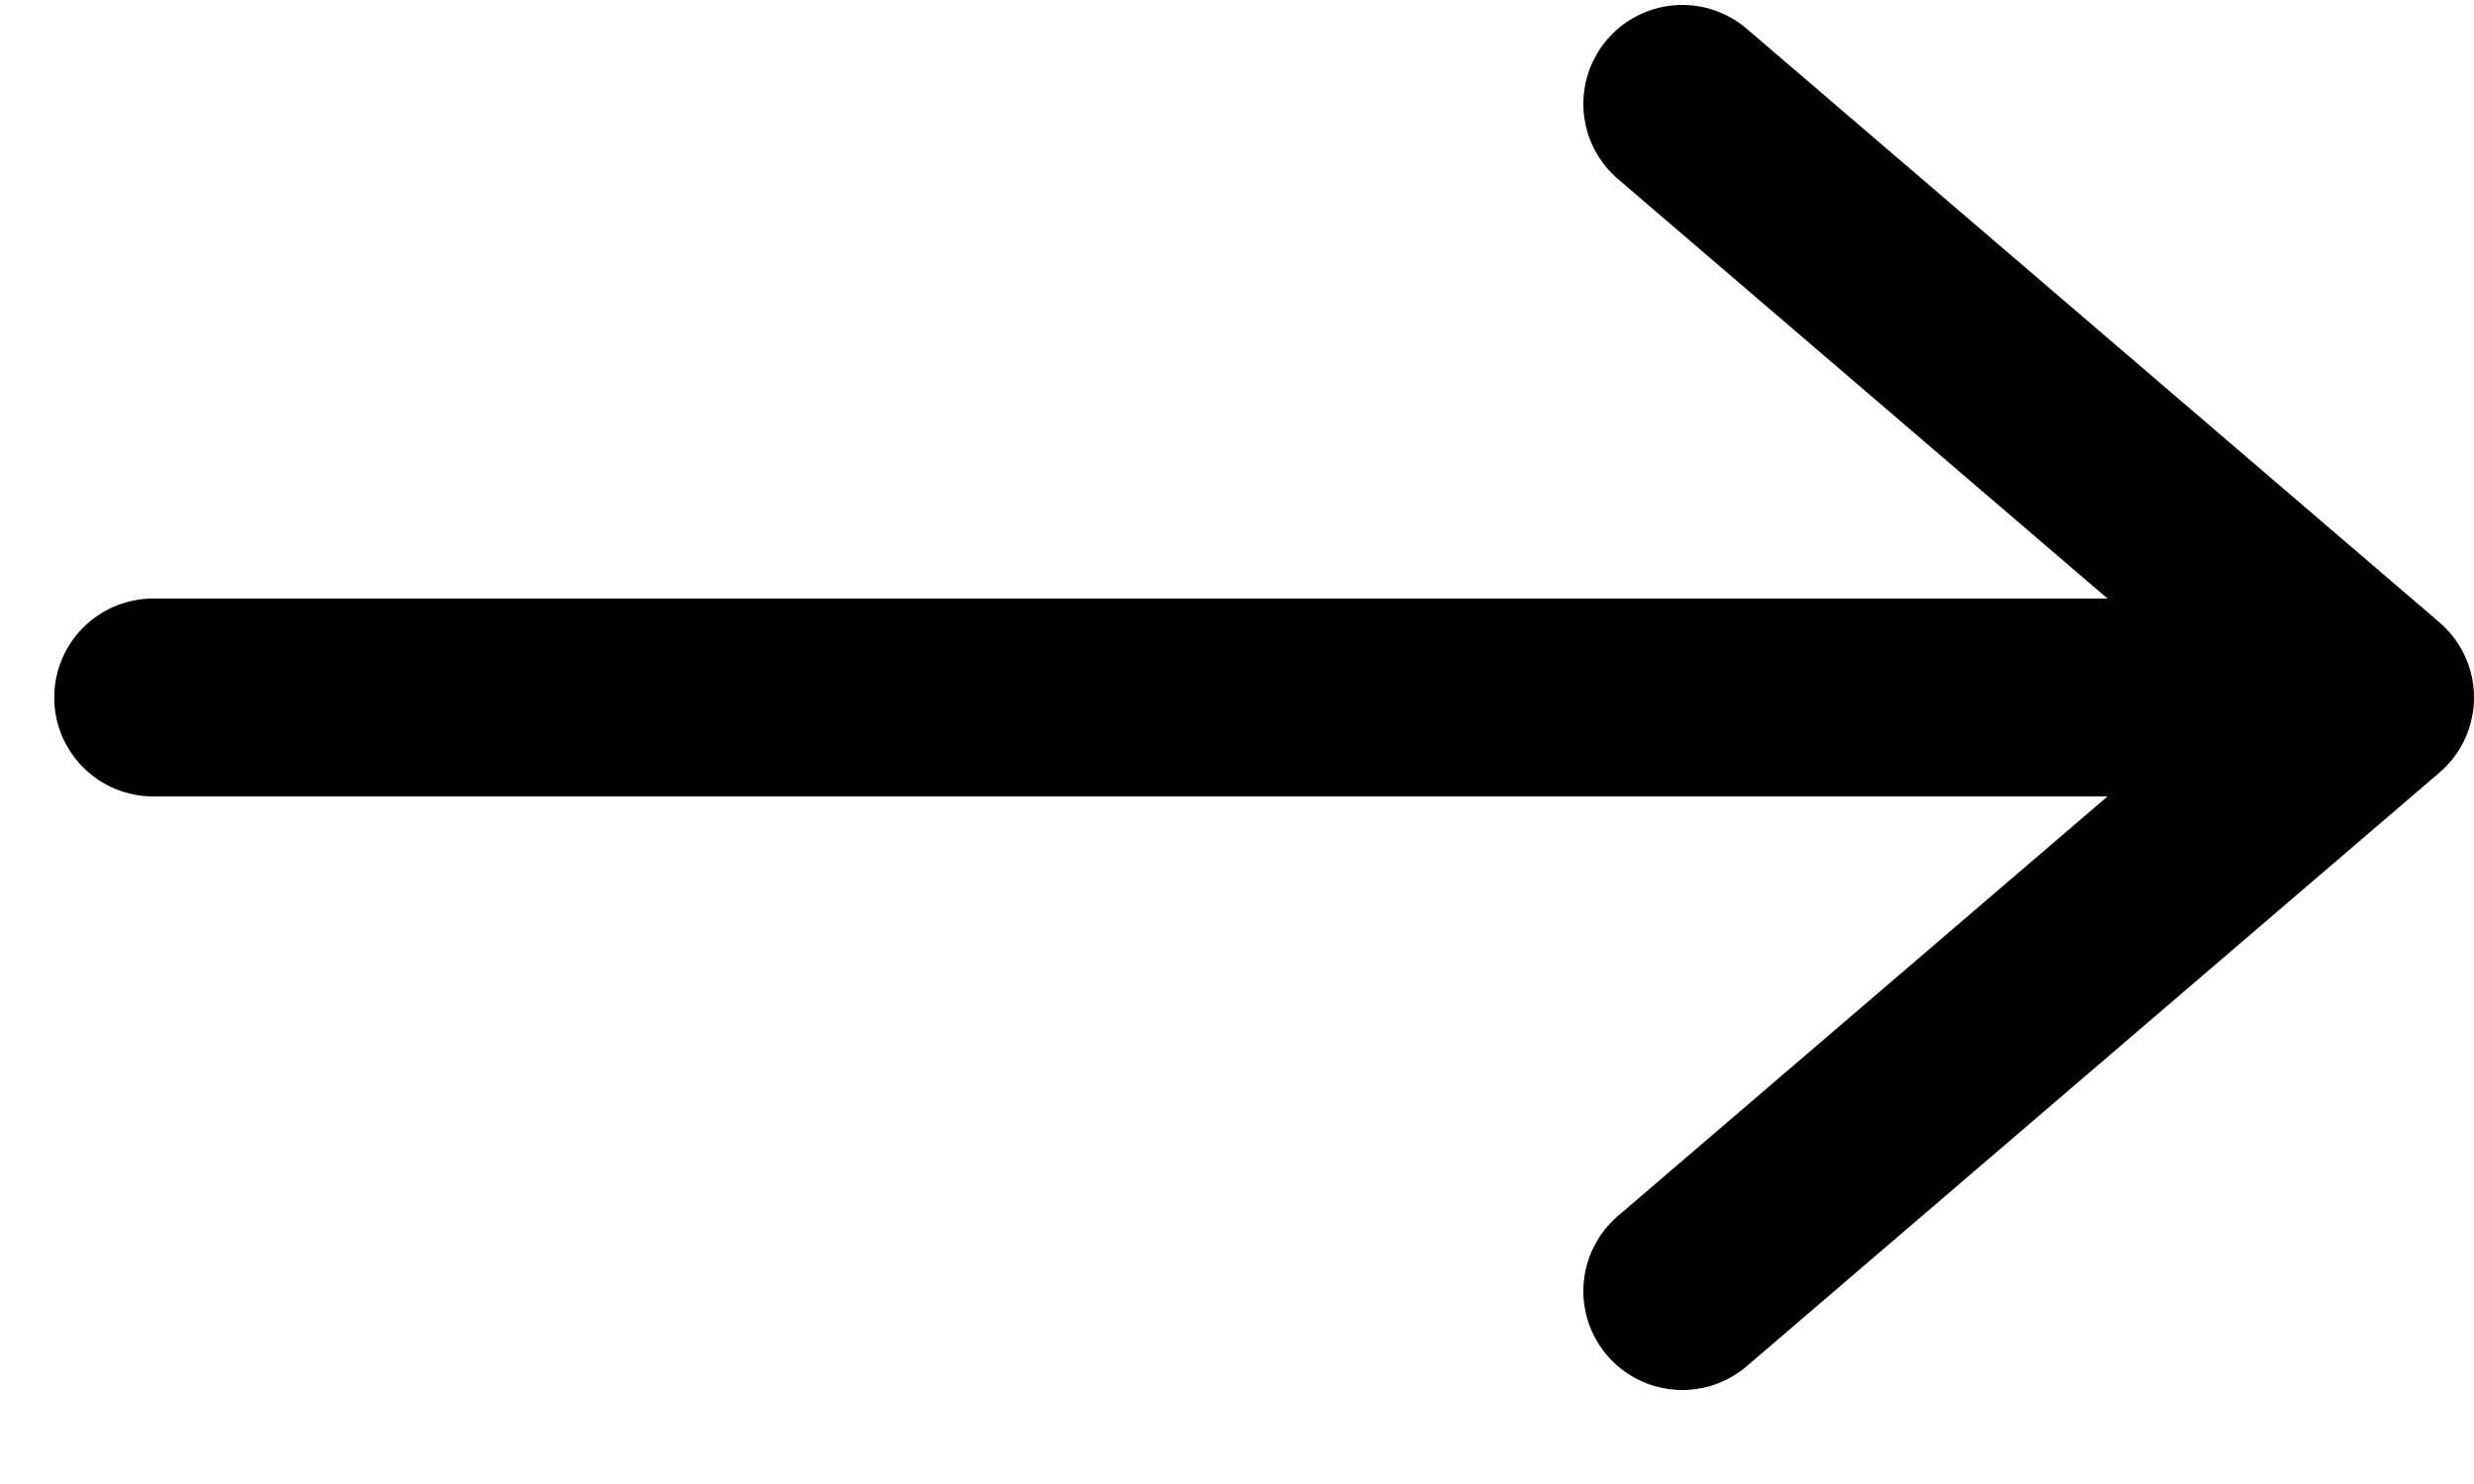
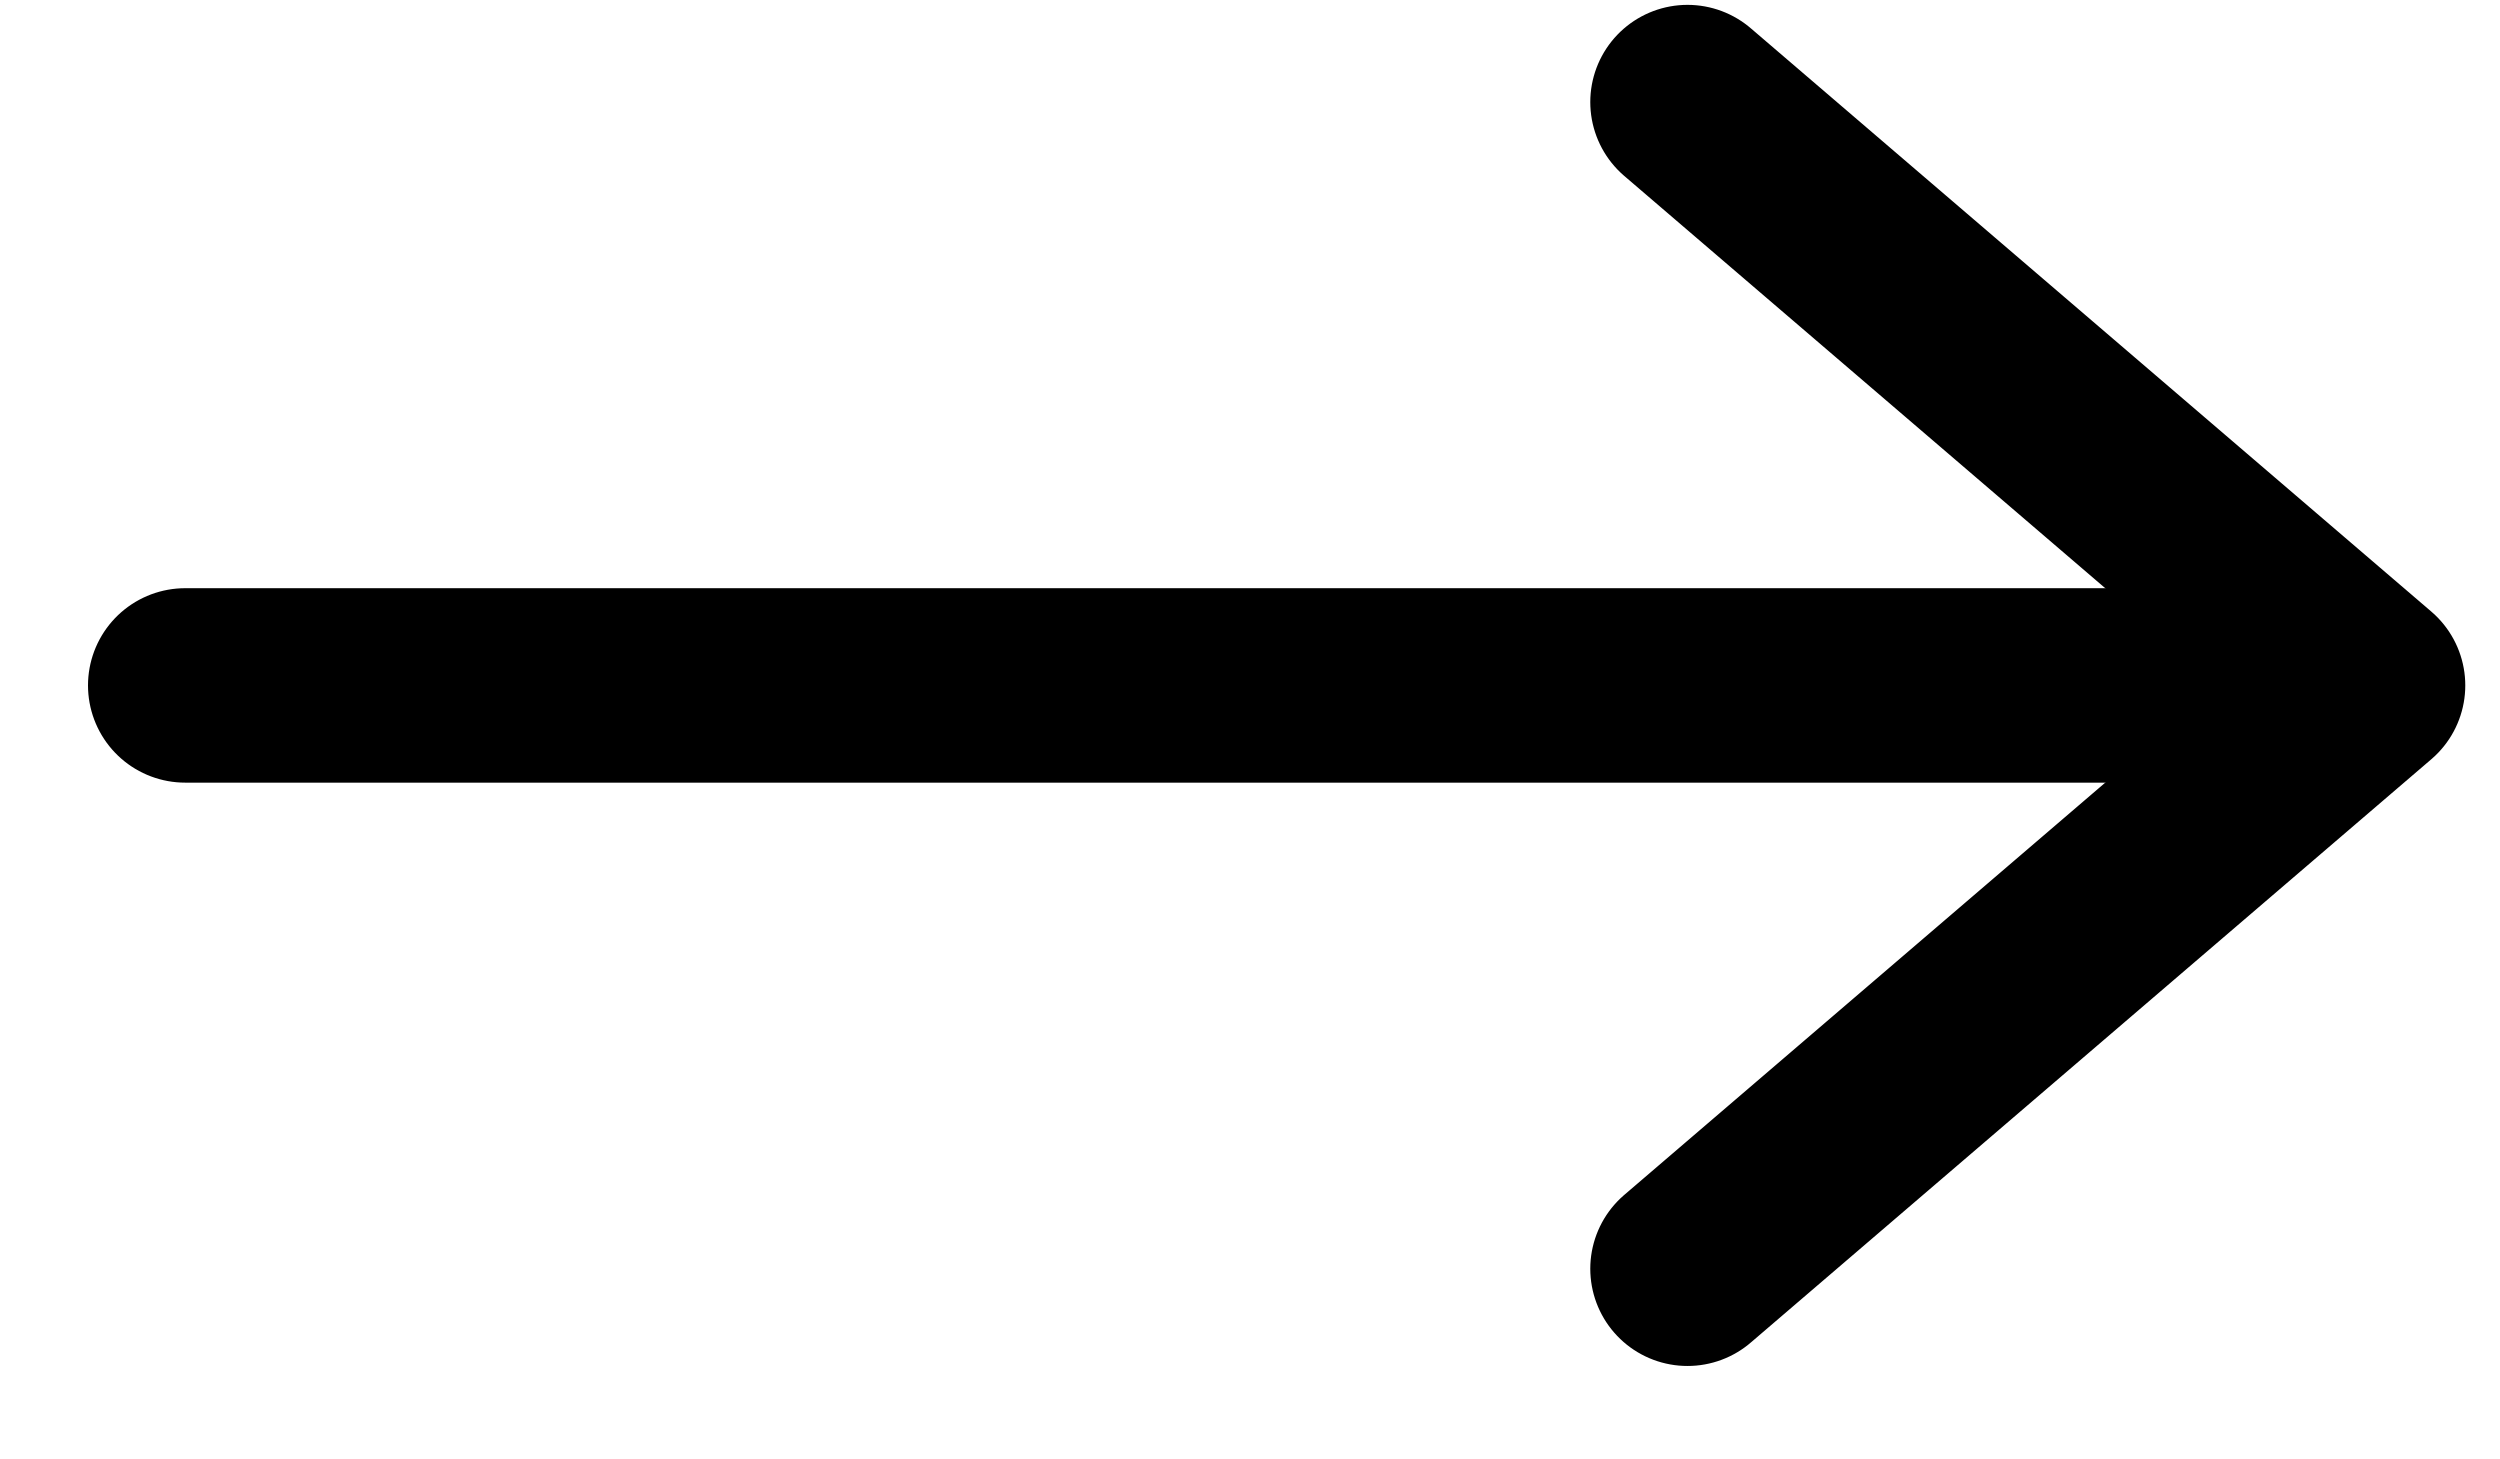
- <svg xmlns="http://www.w3.org/2000/svg" width="25" height="15" viewBox="0 0 25 15" fill="none">
+ <svg xmlns="http://www.w3.org/2000/svg" width="24" height="14" viewBox="0 0 25 15" fill="none">
  <path d="M1.548 7.05H23.452" stroke="black" stroke-width="2" stroke-linecap="round" />
  <path d="M17 1.05L24 7.05L17 13.05" stroke="black" stroke-width="2" stroke-linecap="round" stroke-linejoin="round" />
</svg>
